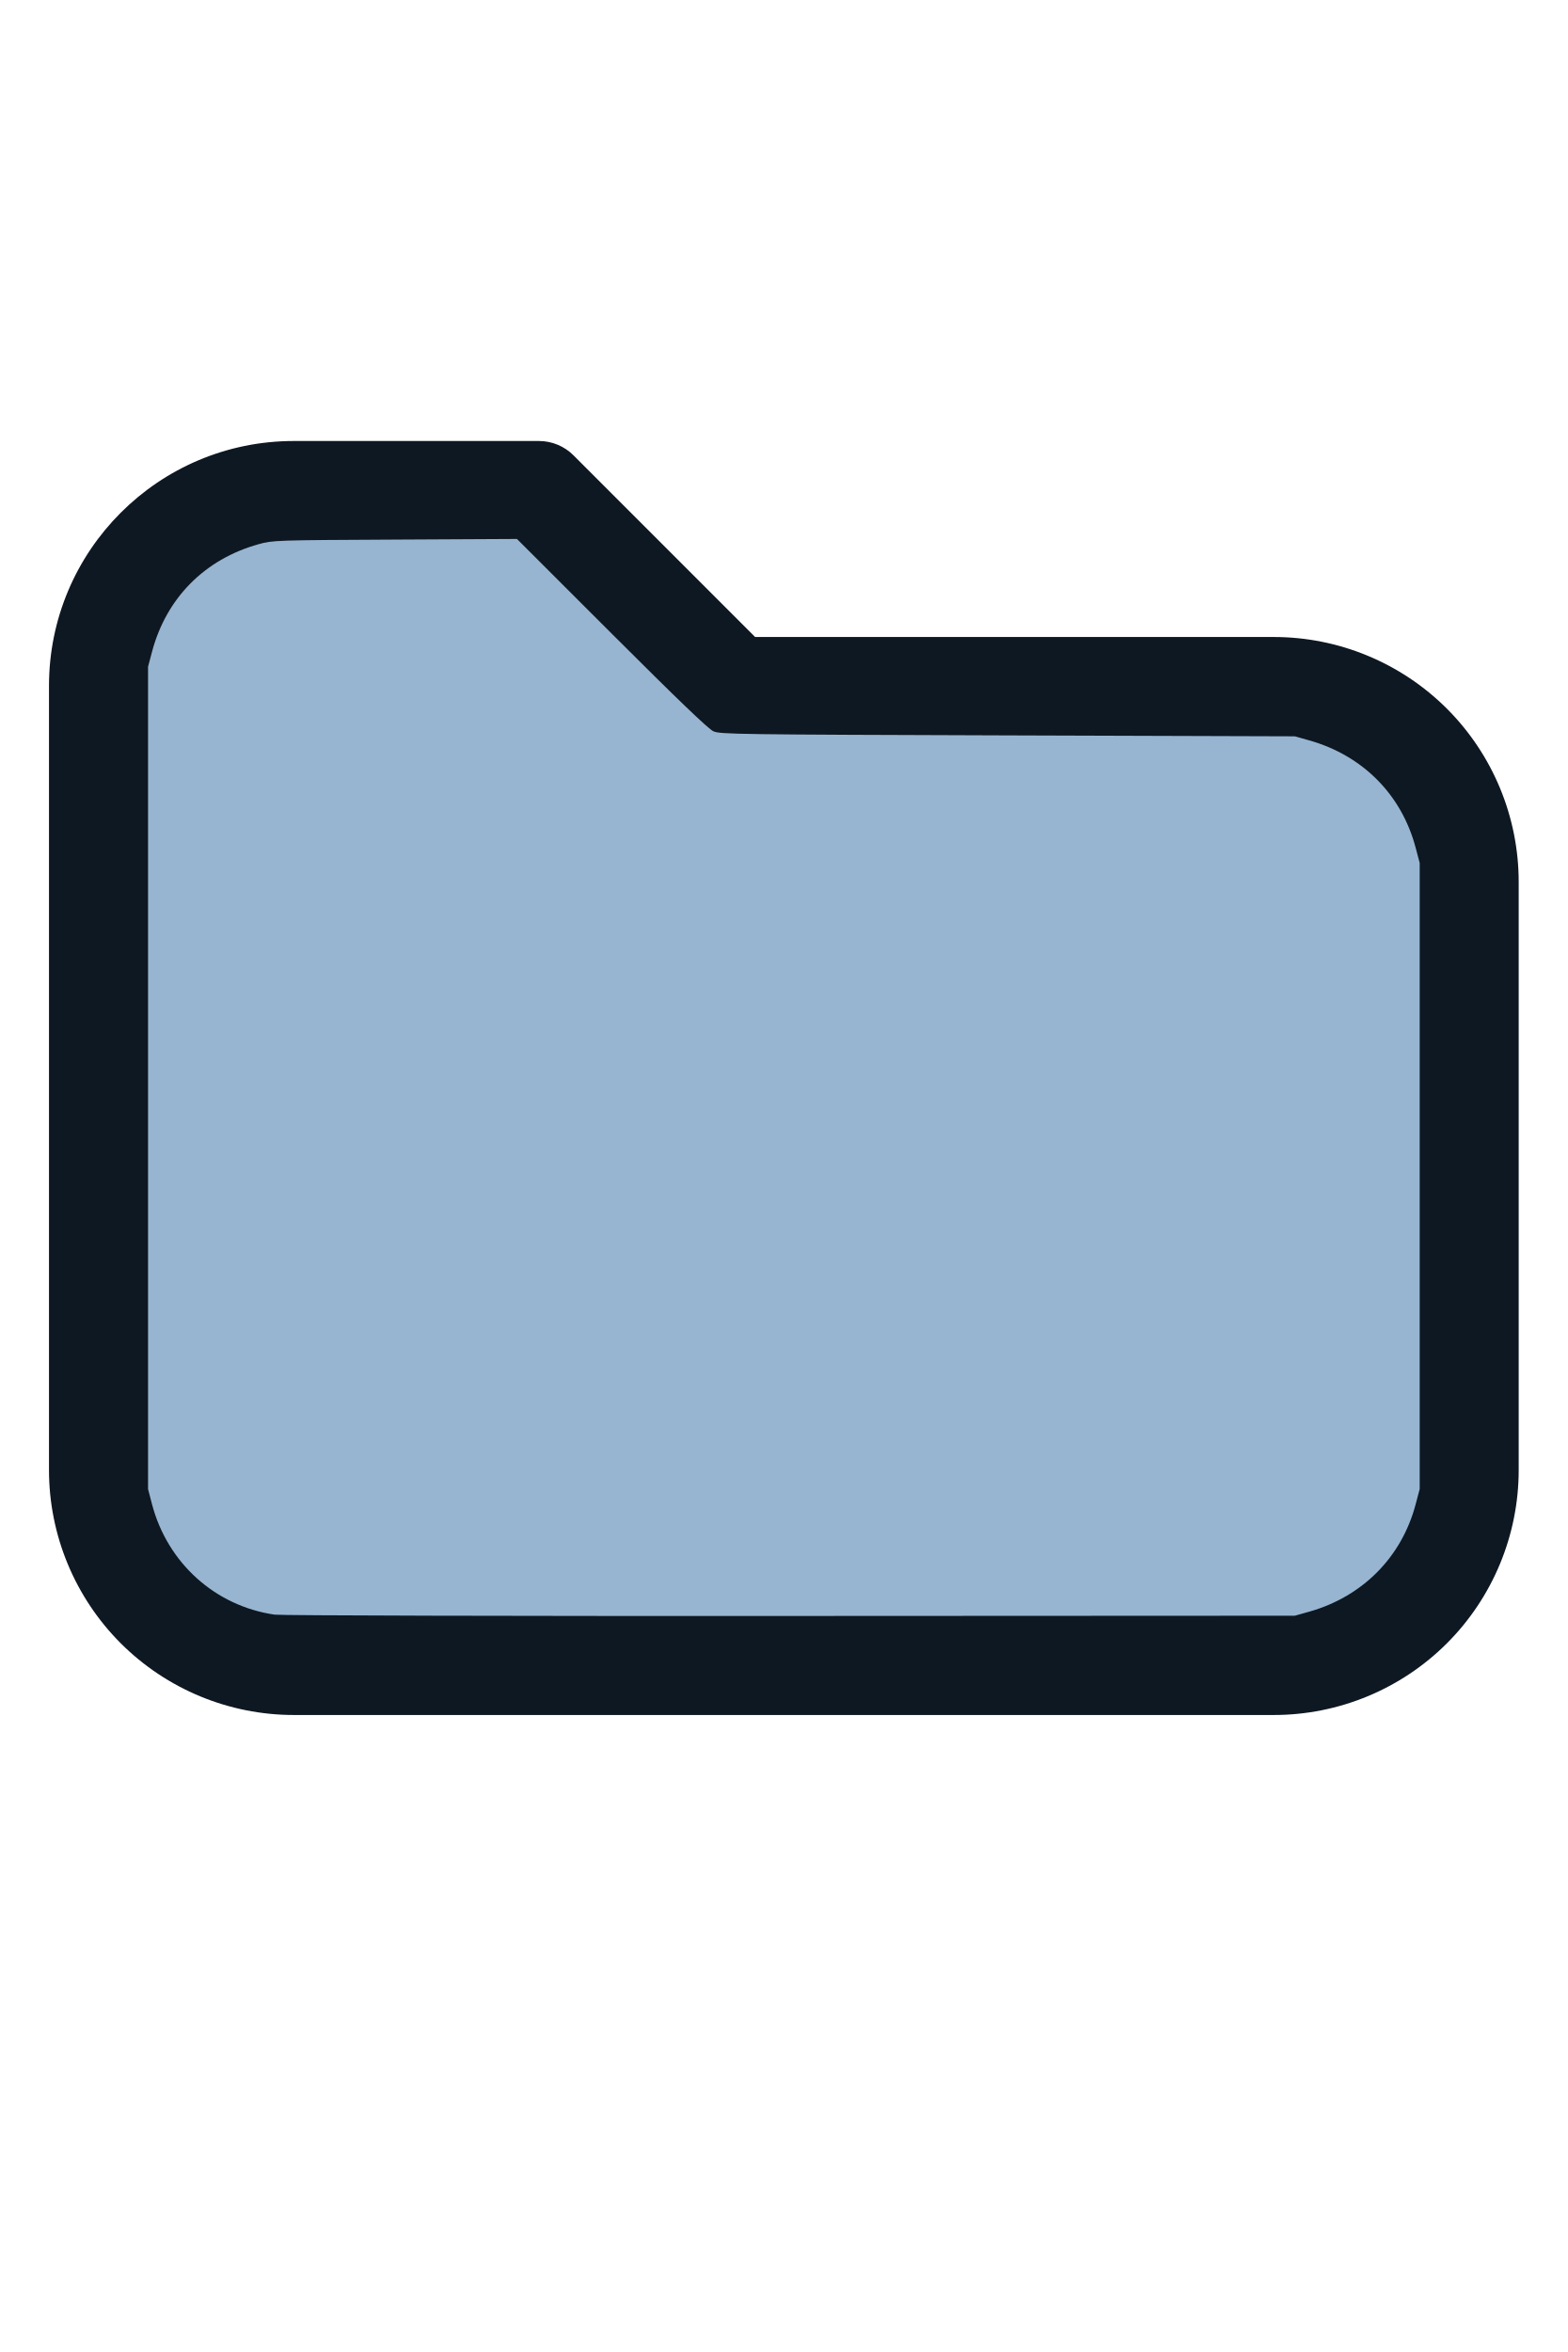
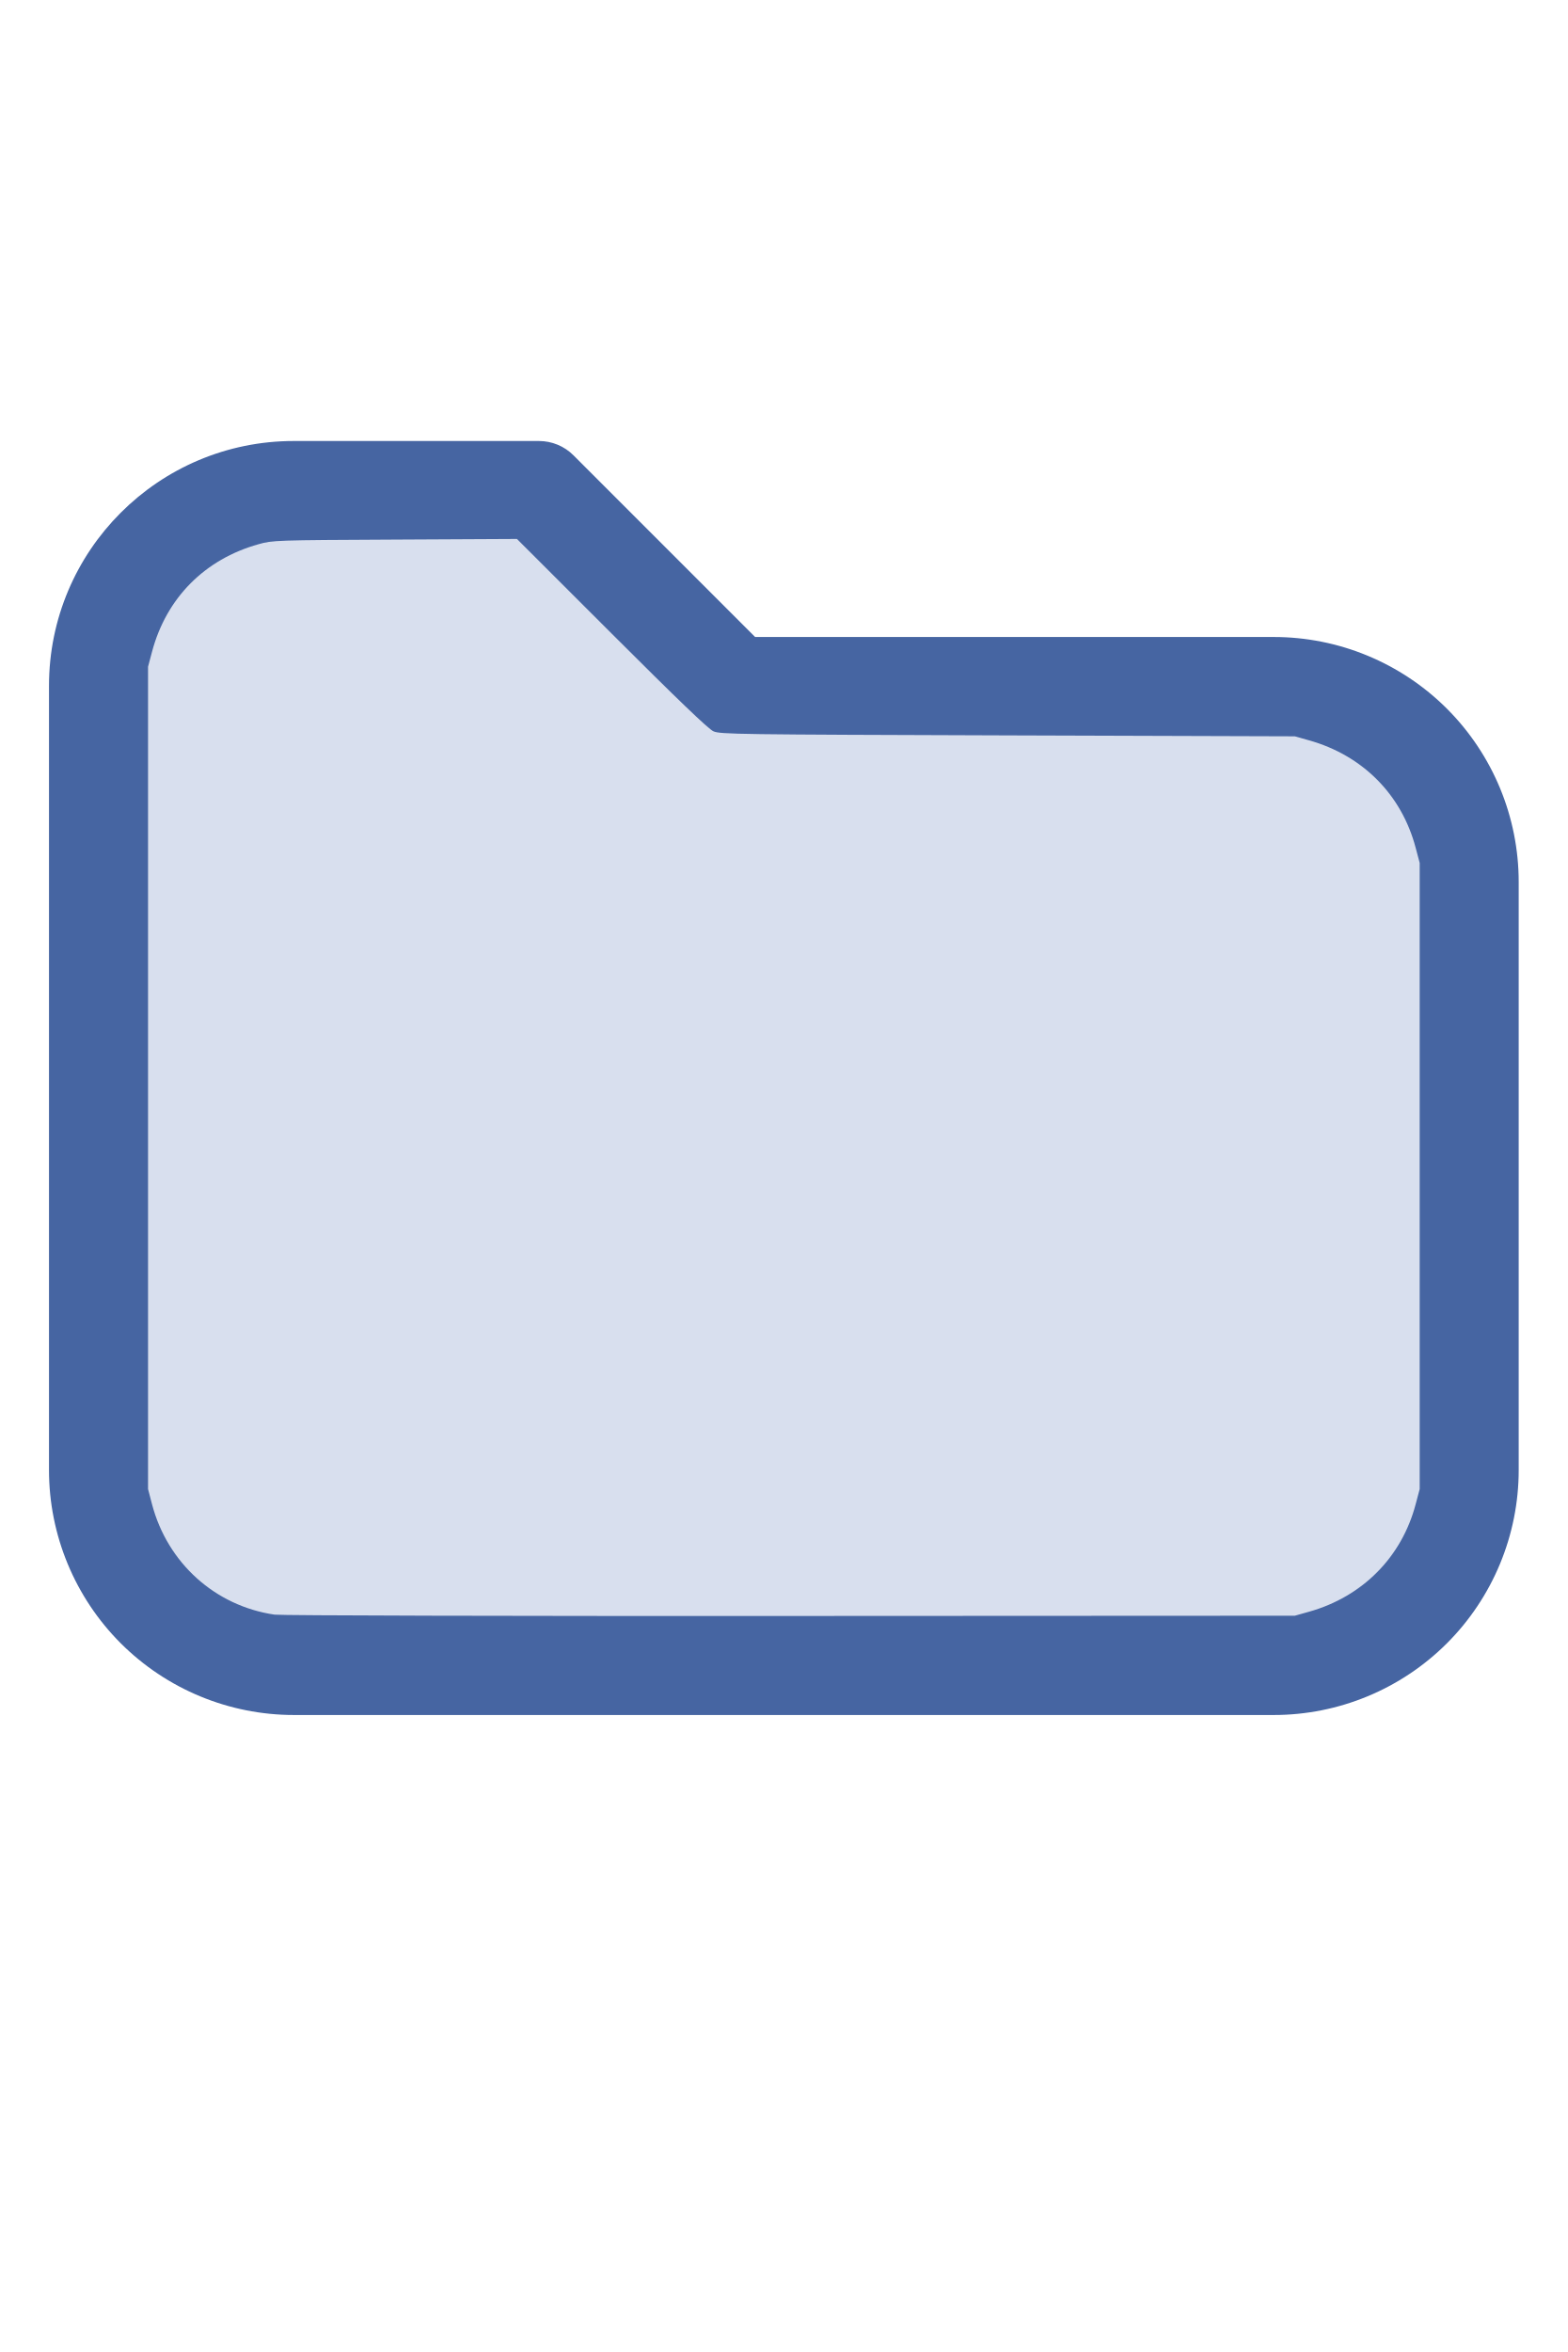
<svg xmlns="http://www.w3.org/2000/svg" version="1.1" width="16" height="24" viewBox="0 0 32 32" xml:space="preserve">
-   <g style="fill:#0E1822;">
+   <g style="fill:#4665A2;">
    <path d="M1,5.998l-0,16.002c-0,1.326 0.527,2.598 1.464,3.536c0.938,0.937 2.21,1.464 3.536,1.464c5.322,0 14.678,-0 20,0c1.326,0 2.598,-0.527 3.536,-1.464c0.937,-0.938 1.464,-2.21 1.464,-3.536c0,-3.486 0,-8.514 0,-12c0,-1.326 -0.527,-2.598 -1.464,-3.536c-0.938,-0.937 -2.21,-1.464 -3.536,-1.464c-0,0 -10.586,0 -10.586,0c0,-0 -3.707,-3.707 -3.707,-3.707c-0.187,-0.188 -0.442,-0.293 -0.707,-0.293l-5.002,0c-2.76,0 -4.998,2.238 -4.998,4.998Zm2,-0l-0,16.002c-0,0.796 0.316,1.559 0.879,2.121c0.562,0.563 1.325,0.879 2.121,0.879l20,0c0.796,0 1.559,-0.316 2.121,-0.879c0.563,-0.562 0.879,-1.325 0.879,-2.121c0,-3.486 0,-8.514 0,-12c0,-0.796 -0.316,-1.559 -0.879,-2.121c-0.562,-0.563 -1.325,-0.879 -2.121,-0.879c-7.738,0 -11,0 -11,0c-0.265,0 -0.52,-0.105 -0.707,-0.293c-0,0 -3.707,-3.707 -3.707,-3.707c-0,0 -4.588,0 -4.588,0c-1.656,0 -2.998,1.342 -2.998,2.998Z" />
  </g>
-   <g style="fill:#97B5D1;stroke-width:0;">
+   <g style="fill:#D8DFEE;stroke-width:0;">
    <path d="M 5.606,24.952 C 4.392,24.775 3.42,23.9 3.103,22.699 L 3.022,22.389 V 13.998 5.606 L 3.104,5.298 C 3.396,4.203 4.18,3.412 5.279,3.106 5.565,3.026 5.615,3.024 8.061,3.012 l 2.491,-0.013 1.932,1.93 c 1.344,1.343 1.976,1.95 2.078,1.995 0.137,0.062 0.474,0.066 6.007,0.084 l 5.861,0.019 0.291,0.082 c 1.095,0.308 1.89,1.109 2.176,2.193 l 0.082,0.309 V 16 22.389 l -0.082,0.309 c -0.284,1.079 -1.086,1.888 -2.176,2.194 l -0.291,0.082 -10.303,0.005 c -5.7,0.003 -10.4,-0.009 -10.521,-0.027 z" />
  </g>
</svg>
